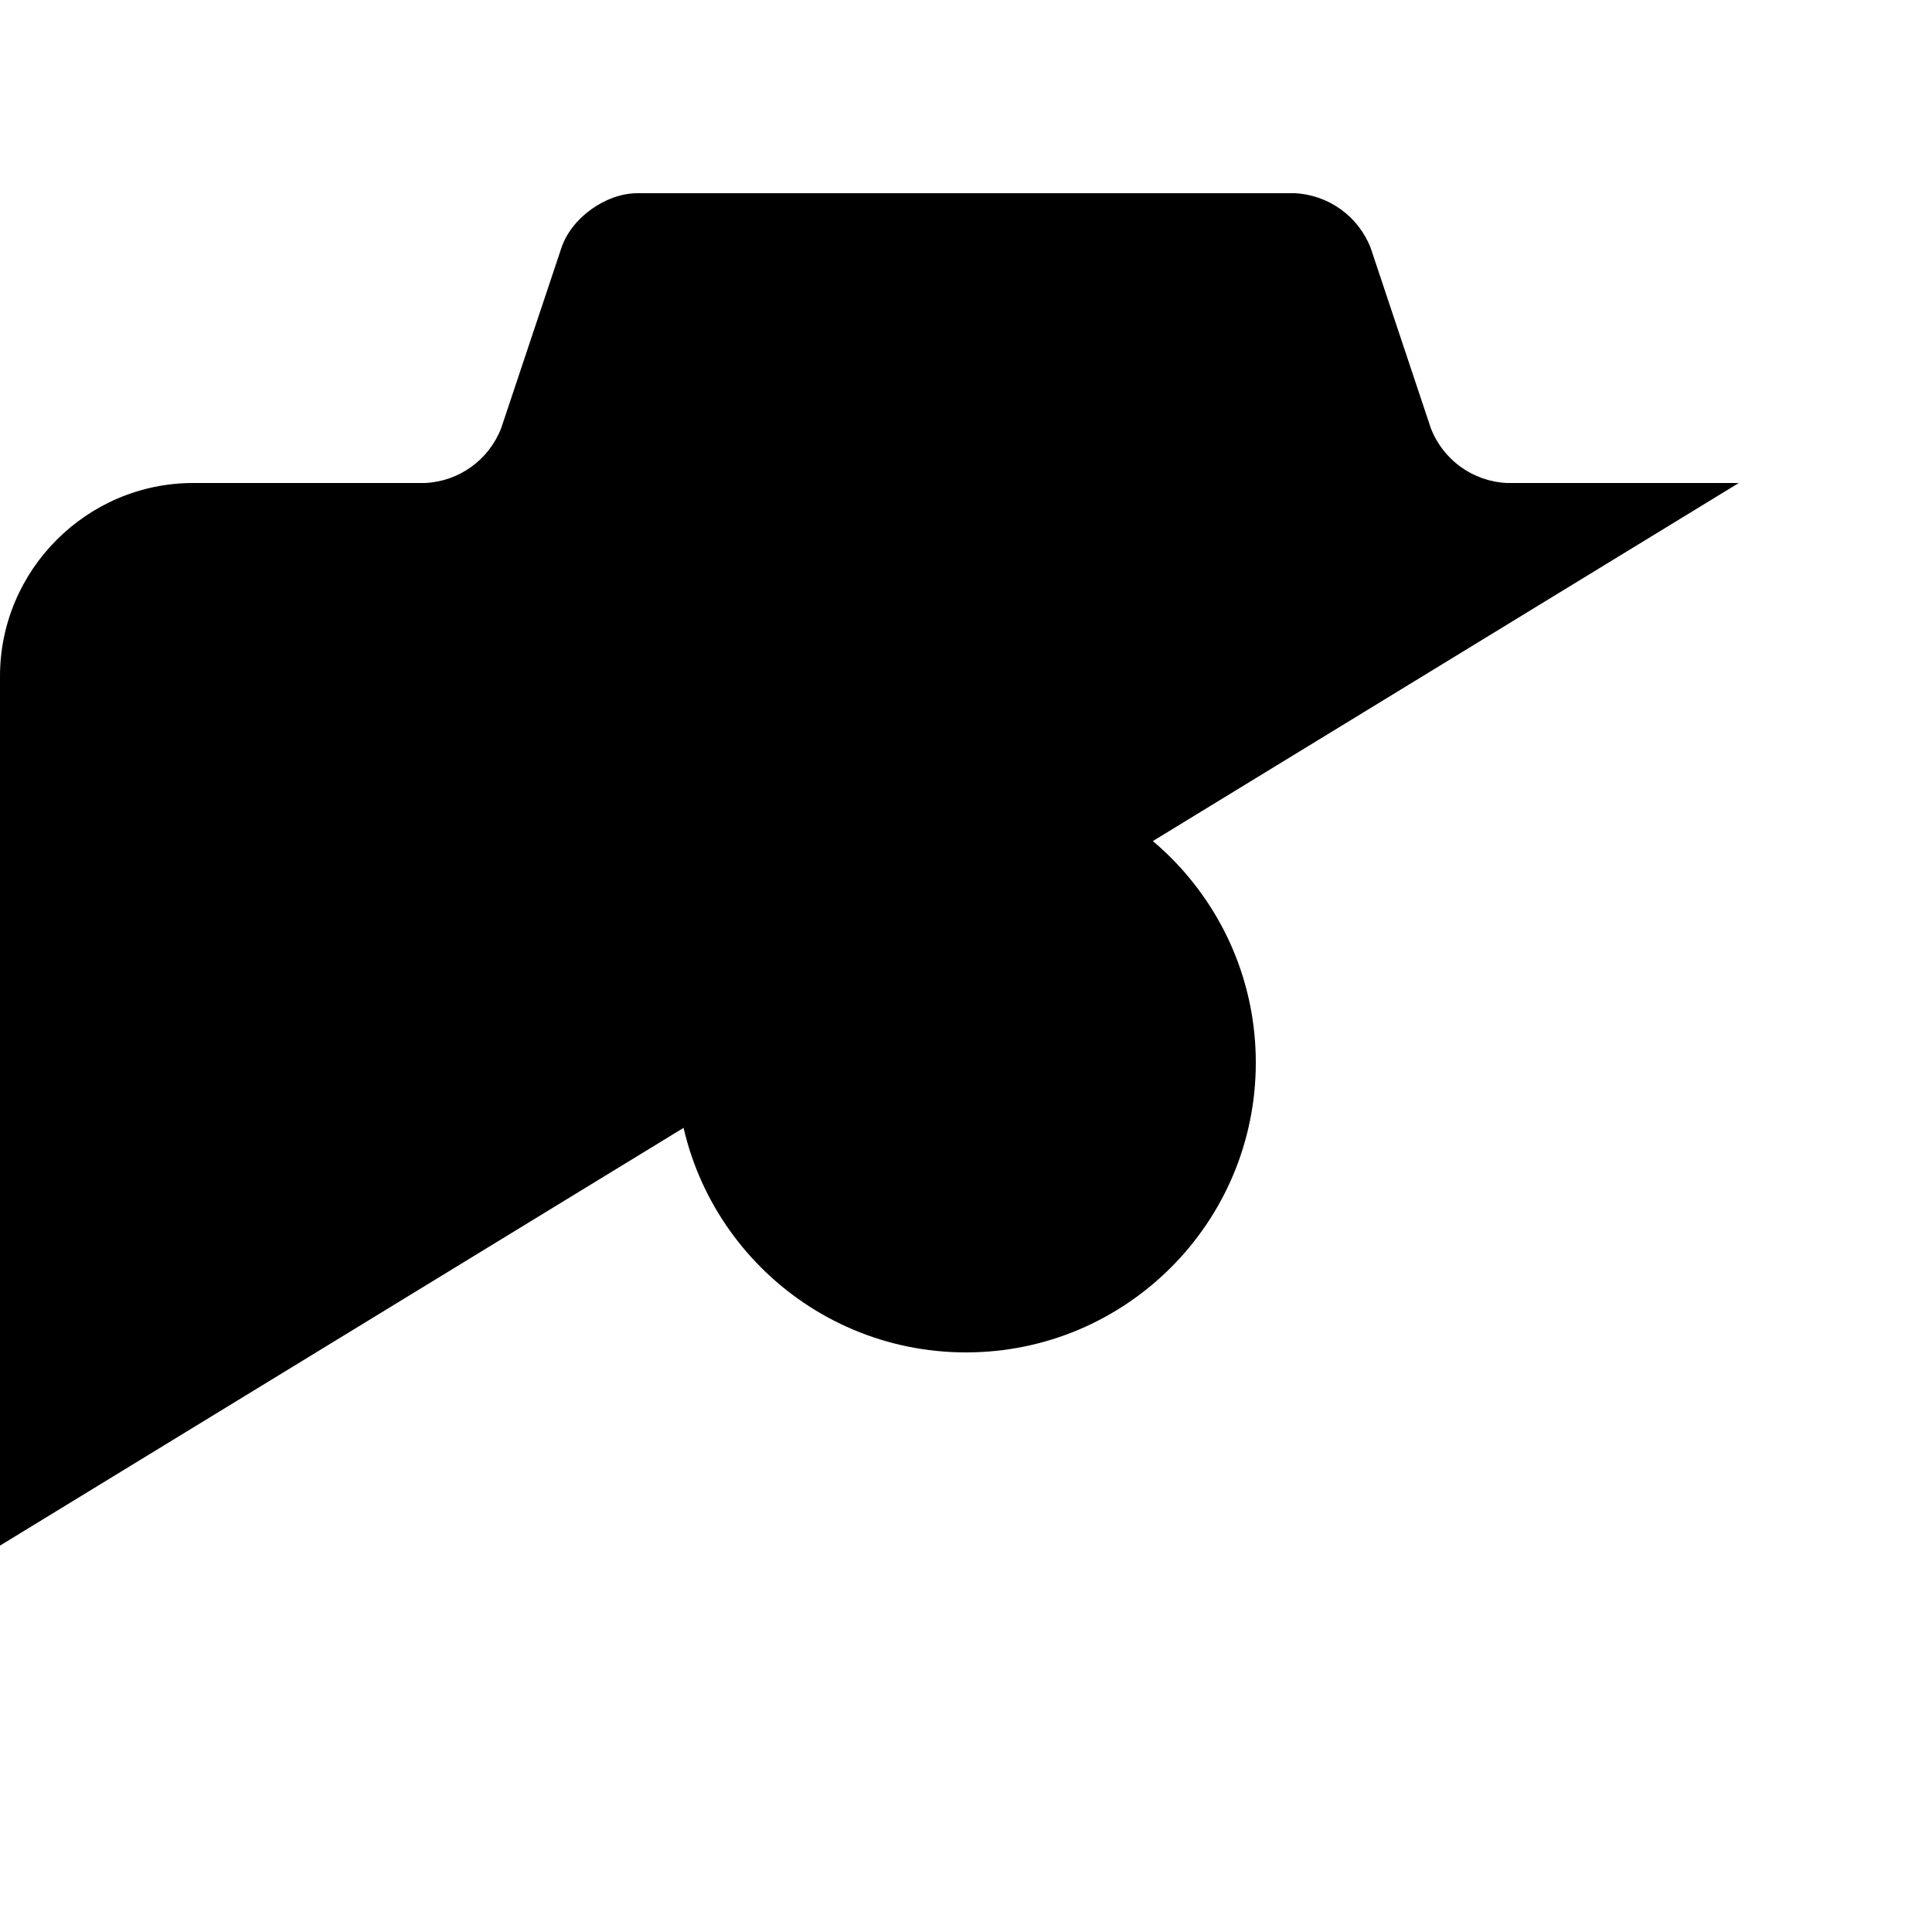
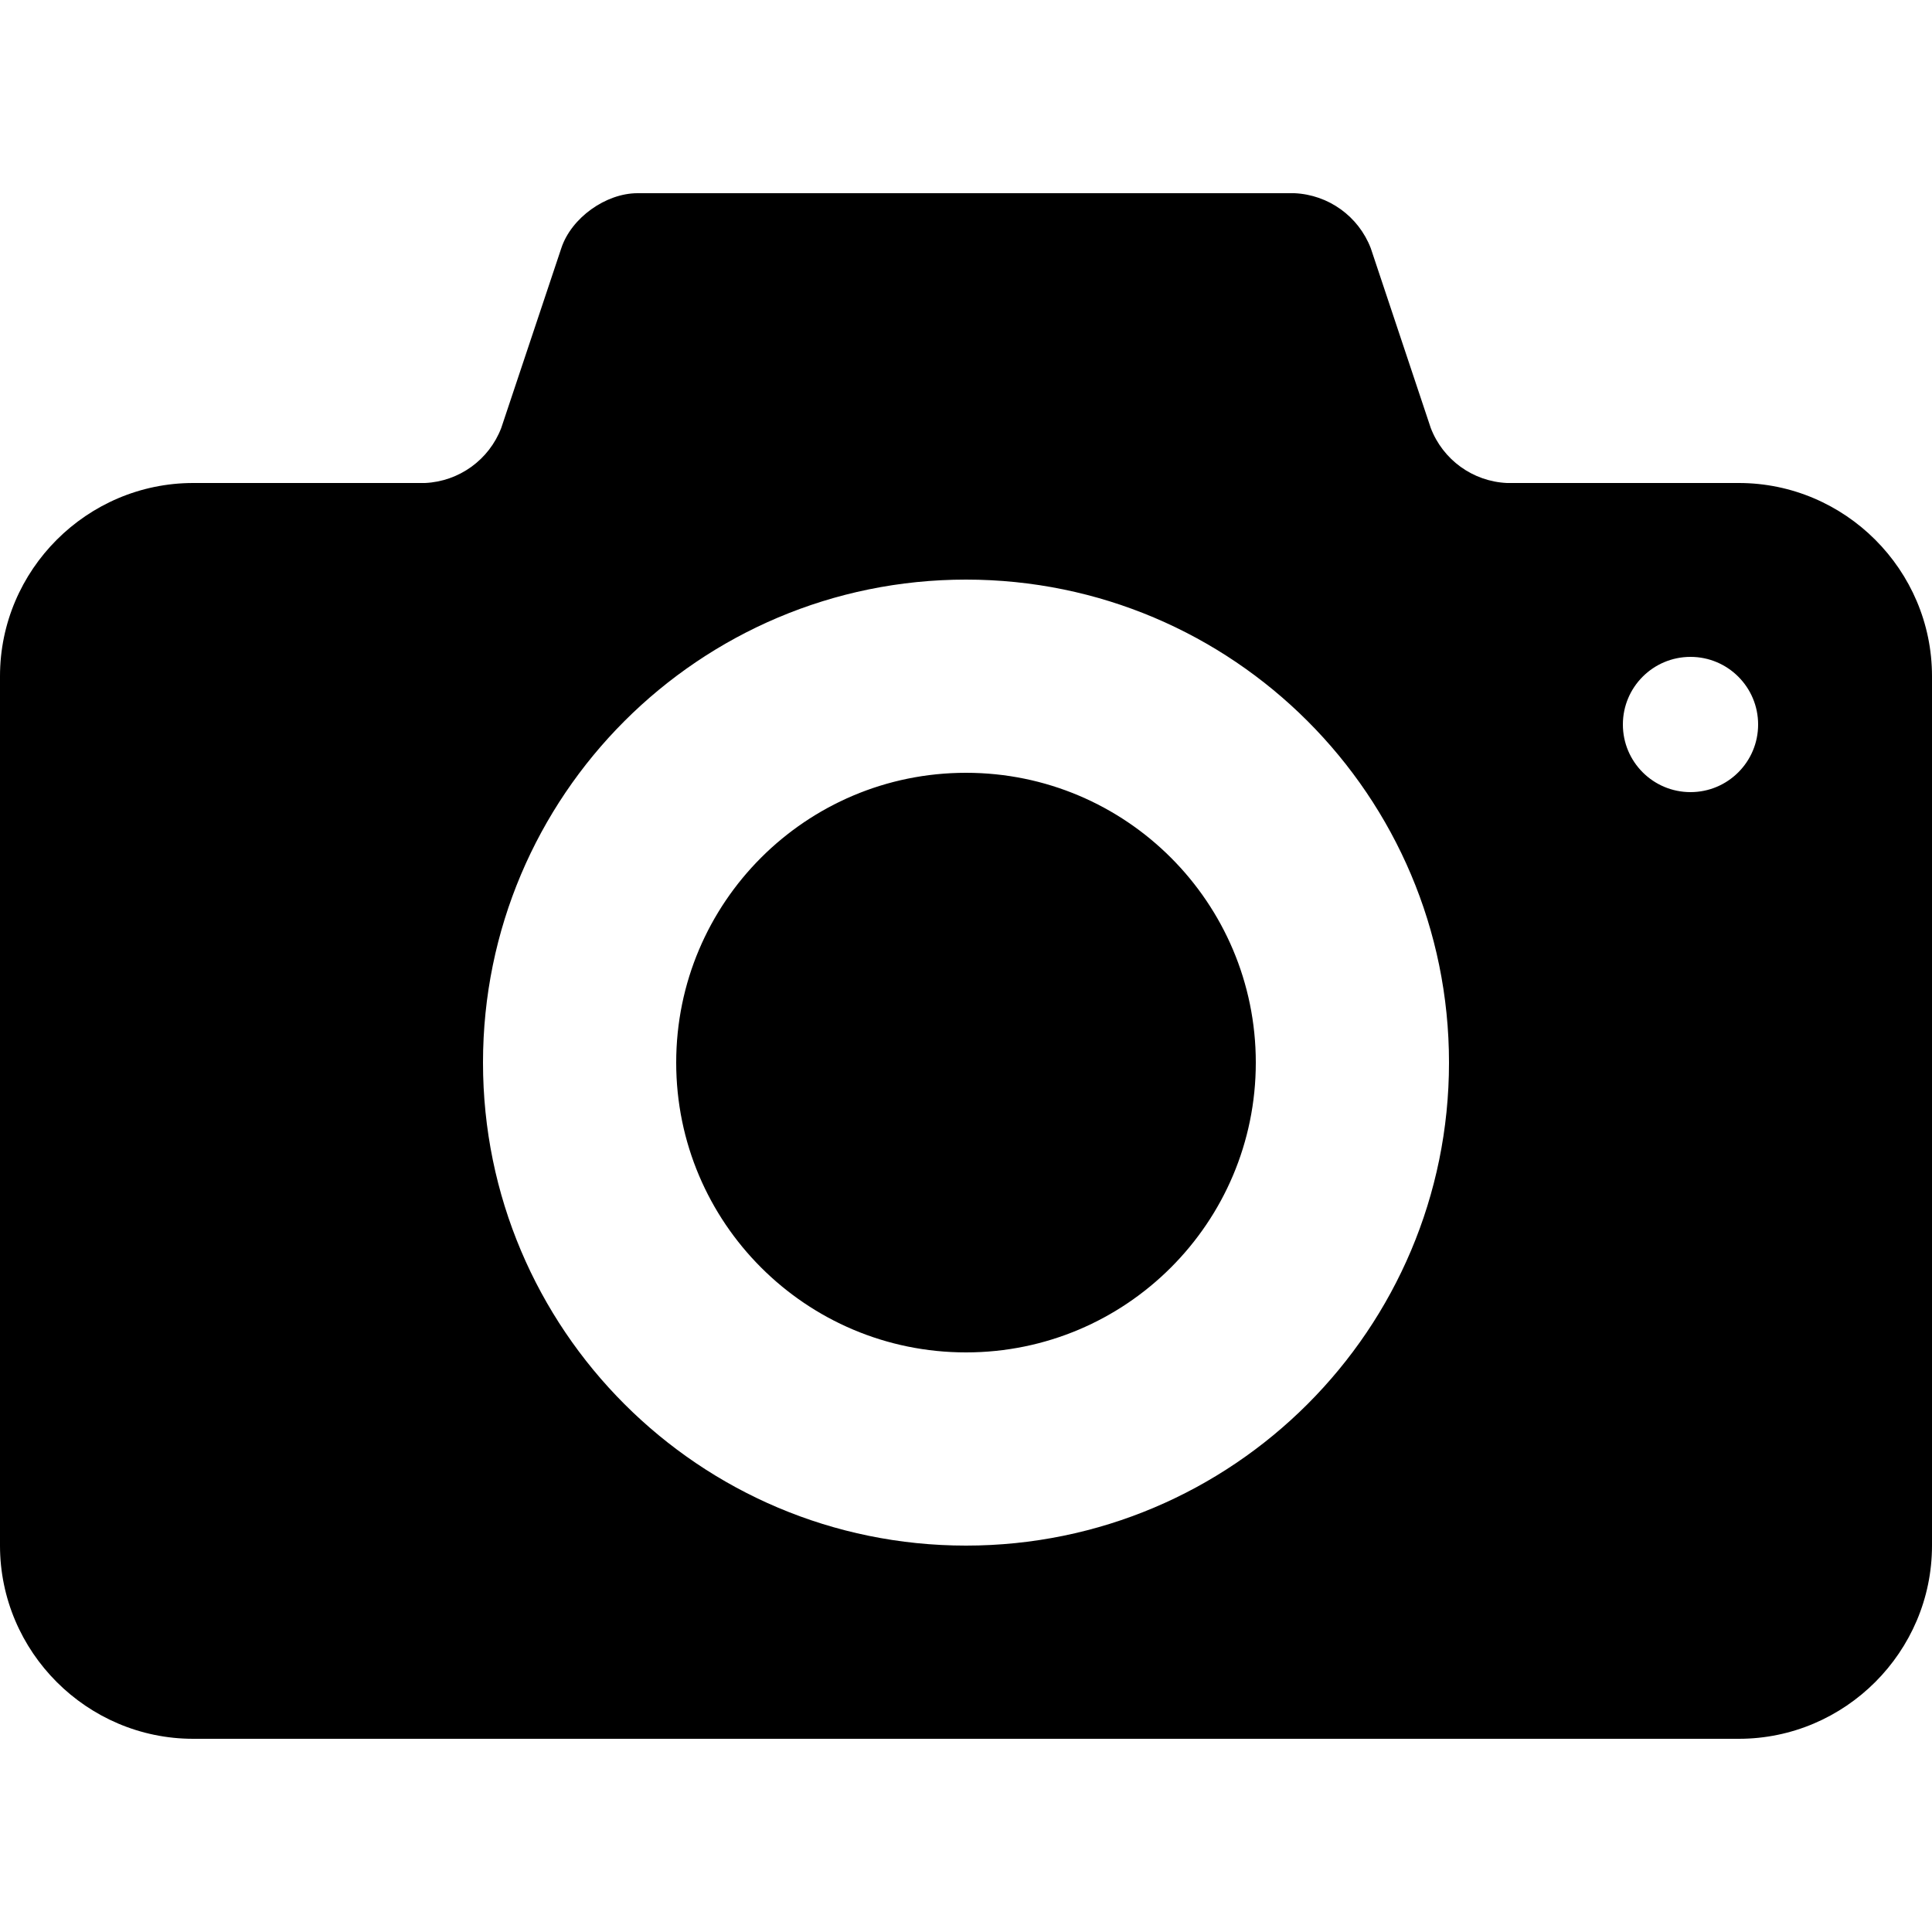
<svg xmlns="http://www.w3.org/2000/svg" viewBox="0 0 20 20" id="camera">
-   <path d="M10 8a3 3 0 1 0 0 6 3 3 0 0 0 0-6zm8-3h-2.4a.888.888 0 0 1-.789-.57l-.621-1.861A.89.89 0 0 0 13.4 2H6.6c-.33 0-.686.256-.789.568L5.189 4.43A.889.889 0 0 1 4.4 5H2C.9 5 0 5.9 0 7v9c0 1.1.92 2 2h16c1.1 0 2-.9 2-2V7c0-1.1-.9-2-2-2zm-8 11a5 5 0 0 1-5-5 5 5 0 1 1 10 0 5 5 0 0 1-5 5zm7.5-7.8a.7.7 0 1 1 0-1.4.7.7 0 0 1 0 1.4z" />
+   <path d="M10 8a3 3 0 1 0 0 6 3 3 0 0 0 0-6zm8-3h-2.4a.888.888 0 0 1-.789-.57l-.621-1.861A.89.89 0 0 0 13.4 2H6.6c-.33 0-.686.256-.789.568L5.189 4.43A.889.889 0 0 1 4.4 5H2C.9 5 0 5.9 0 7v9c0 1.1.9 2 2 2h16c1.1 0 2-.9 2-2V7c0-1.1-.9-2-2-2zm-8 11a5 5 0 0 1-5-5 5 5 0 1 1 10 0 5 5 0 0 1-5 5zm7.5-7.8a.7.7 0 1 1 0-1.4.7.7 0 0 1 0 1.4z" />
</svg>
